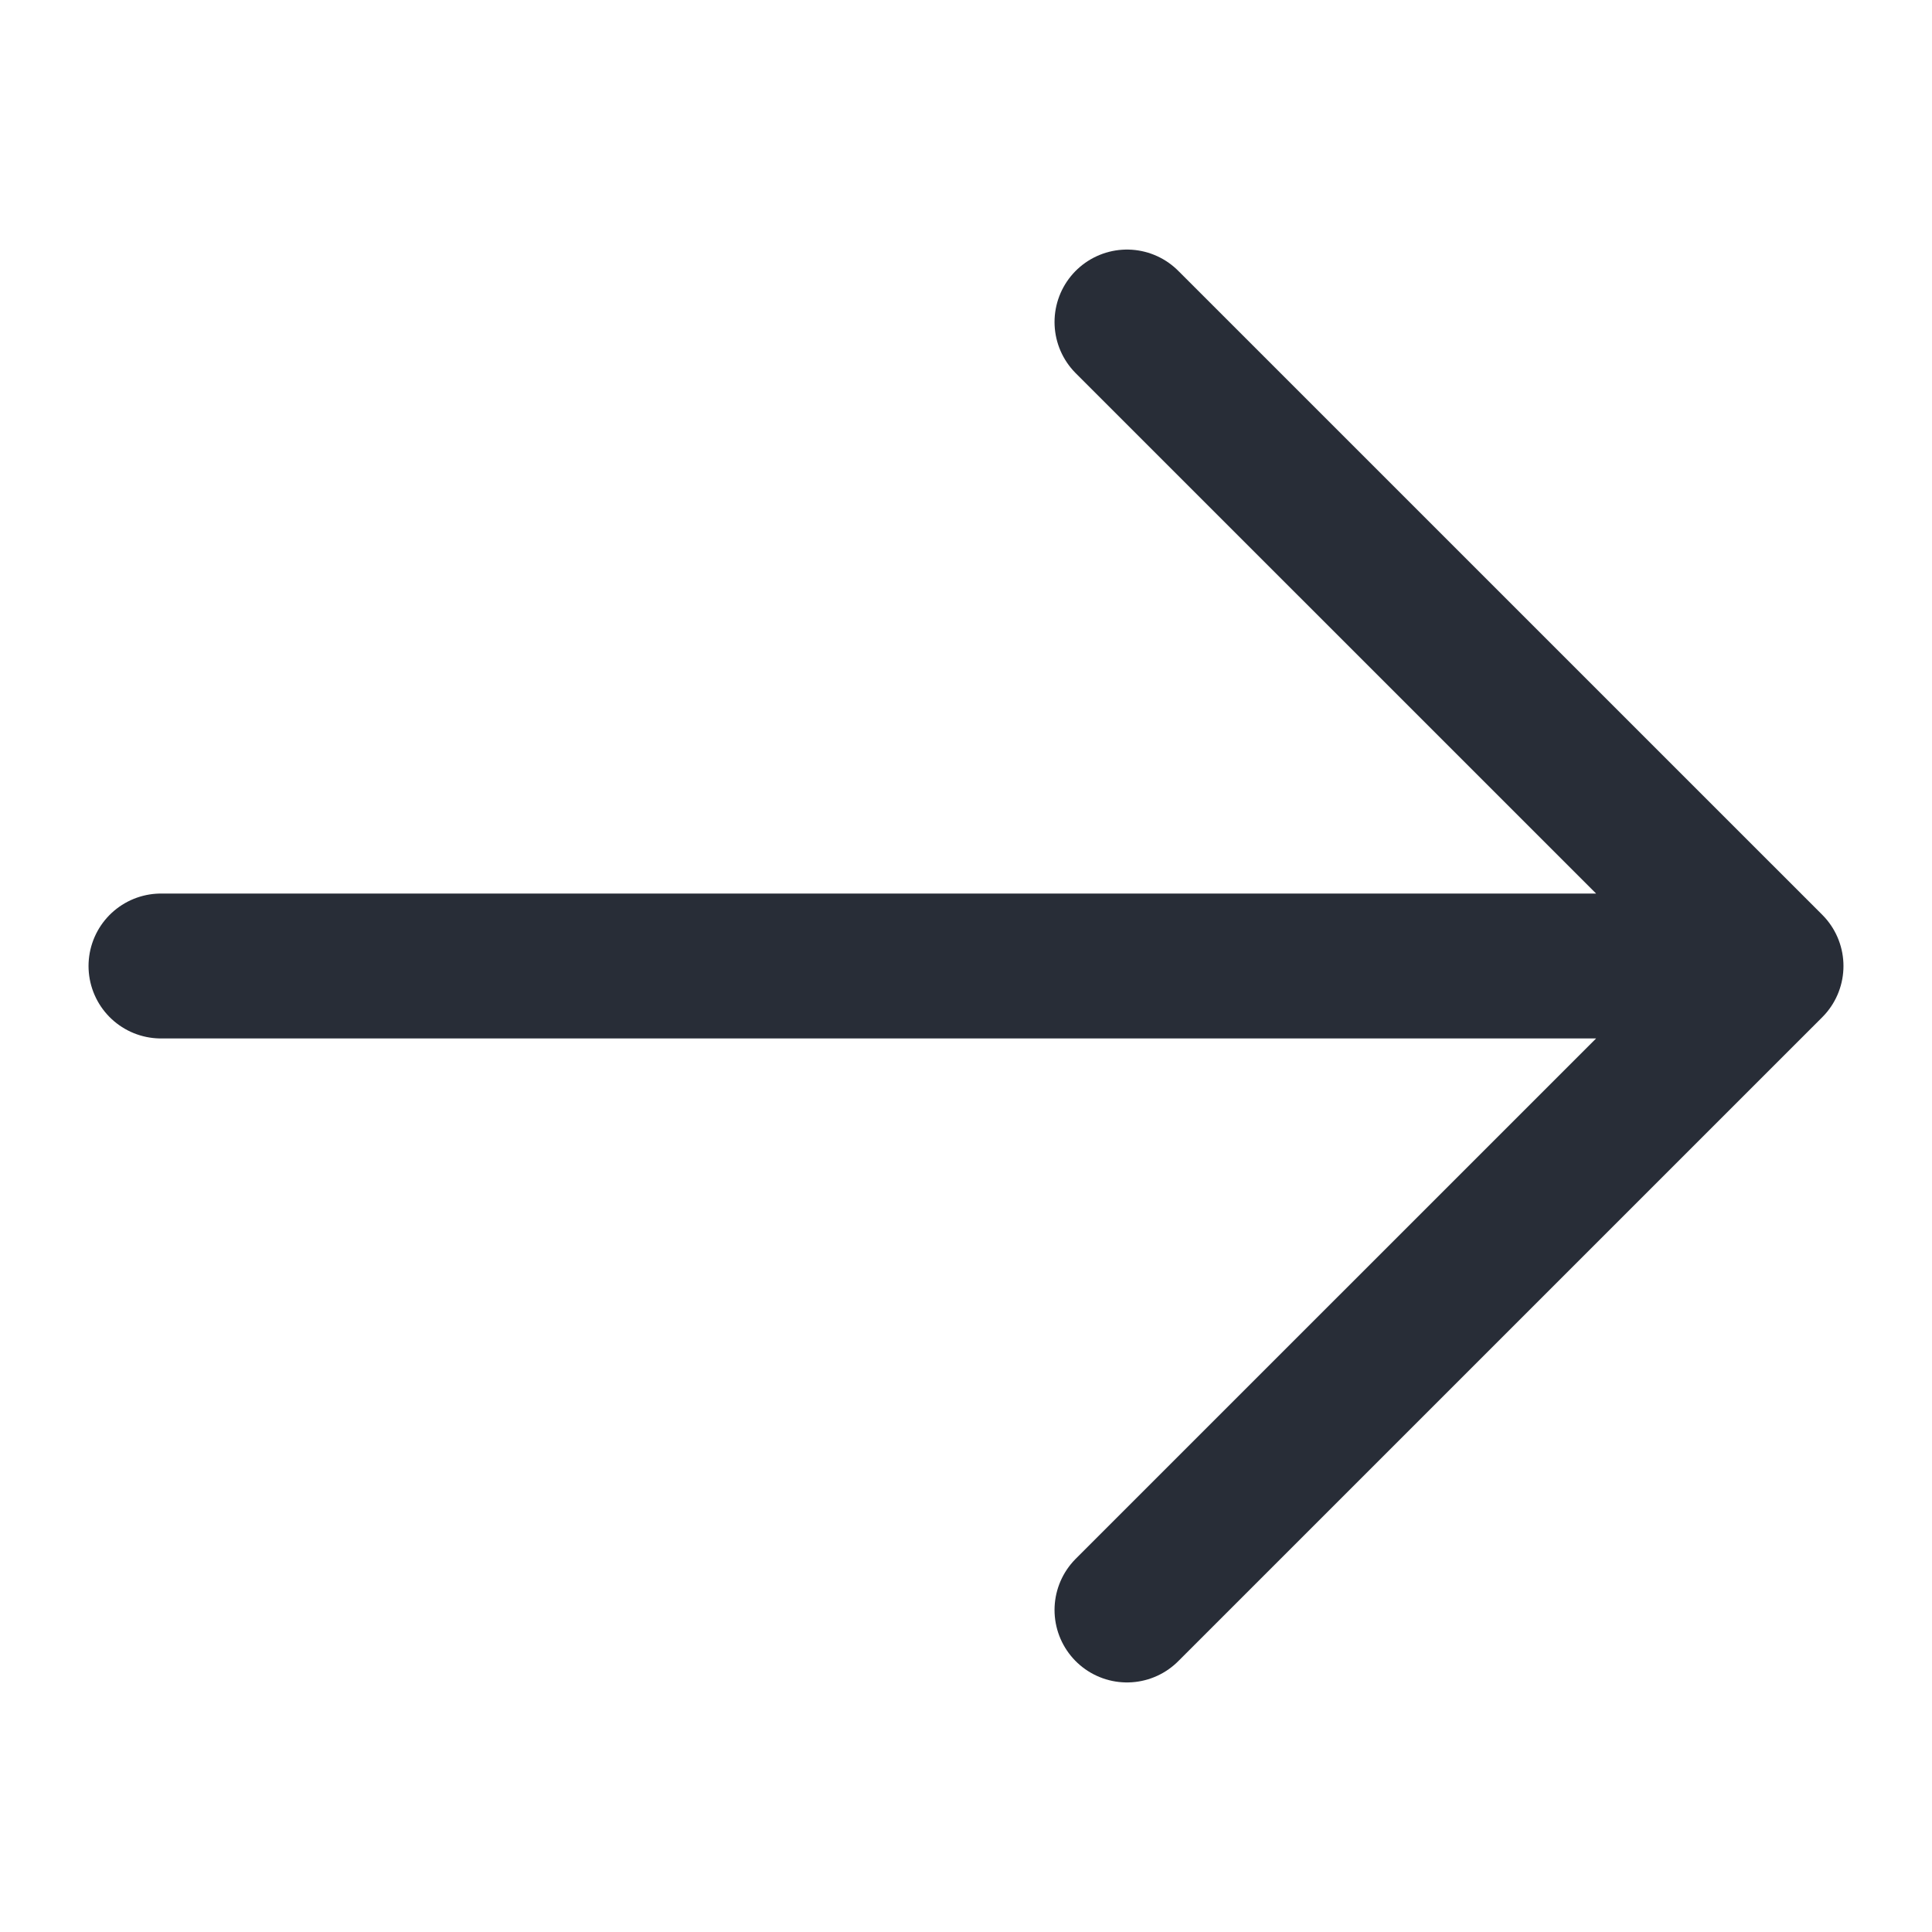
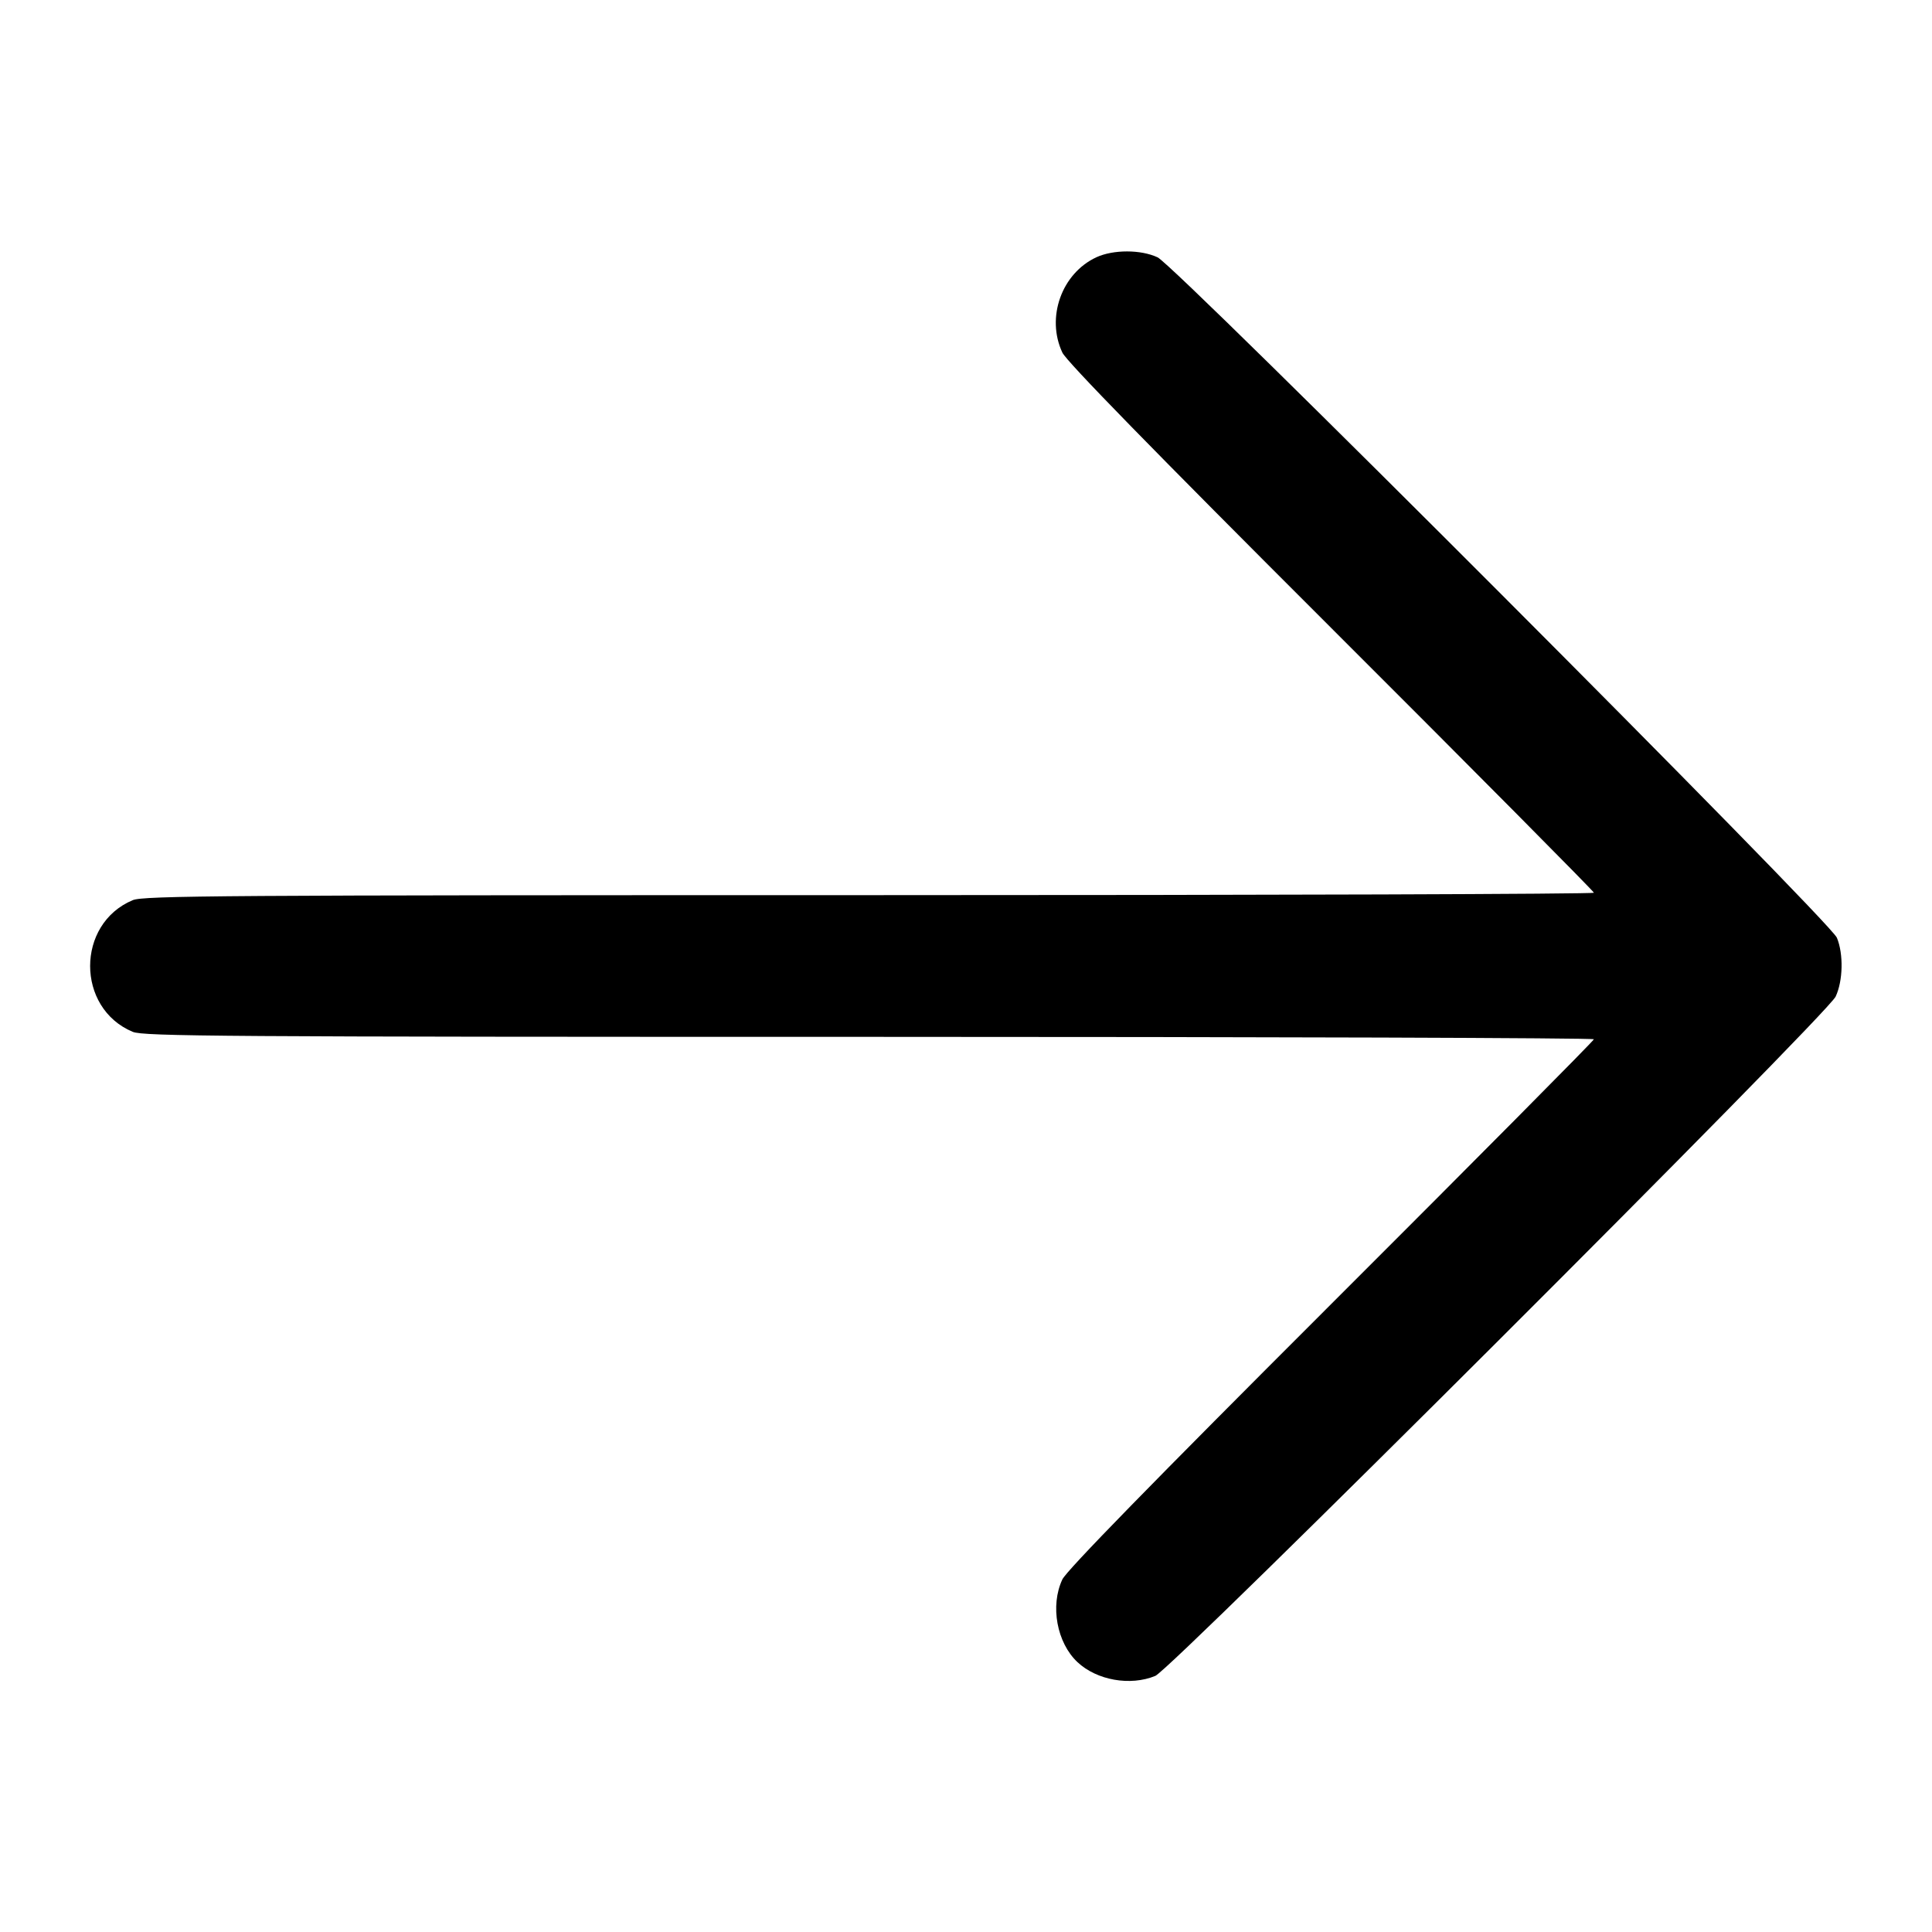
<svg xmlns="http://www.w3.org/2000/svg" height="40" viewBox="0 0 40 40" width="40">
-   <path d="m23.333 6.667 13.334 13.333-13.334 13.333m11.667-13.333h-31.667" fill="none" stroke="#282d37" stroke-linecap="round" stroke-linejoin="round" stroke-width="3" />
+   <path d="M22.700 5.326 C 21.980 5.660,21.654 6.573,21.995 7.300 C 22.080 7.482,23.839 9.284,27.560 13.000 C 30.552 15.988,33.000 18.456,33.000 18.483 C 33.000 18.511,26.249 18.533,17.998 18.533 C 4.586 18.533,2.969 18.544,2.748 18.637 C 1.572 19.128,1.572 20.872,2.748 21.363 C 2.969 21.456,4.586 21.467,17.998 21.467 C 26.249 21.467,33.000 21.489,33.000 21.517 C 33.000 21.544,30.552 24.012,27.560 27.000 C 23.839 30.716,22.080 32.518,21.995 32.700 C 21.739 33.245,21.880 34.011,22.308 34.413 C 22.709 34.789,23.401 34.911,23.919 34.698 C 24.263 34.555,37.827 21.013,38.005 20.633 C 38.158 20.307,38.170 19.752,38.031 19.415 C 37.889 19.070,24.346 5.506,23.967 5.328 C 23.620 5.165,23.050 5.165,22.700 5.326 " fill="black" stroke="none" fill-rule="evenodd" />
</svg>
